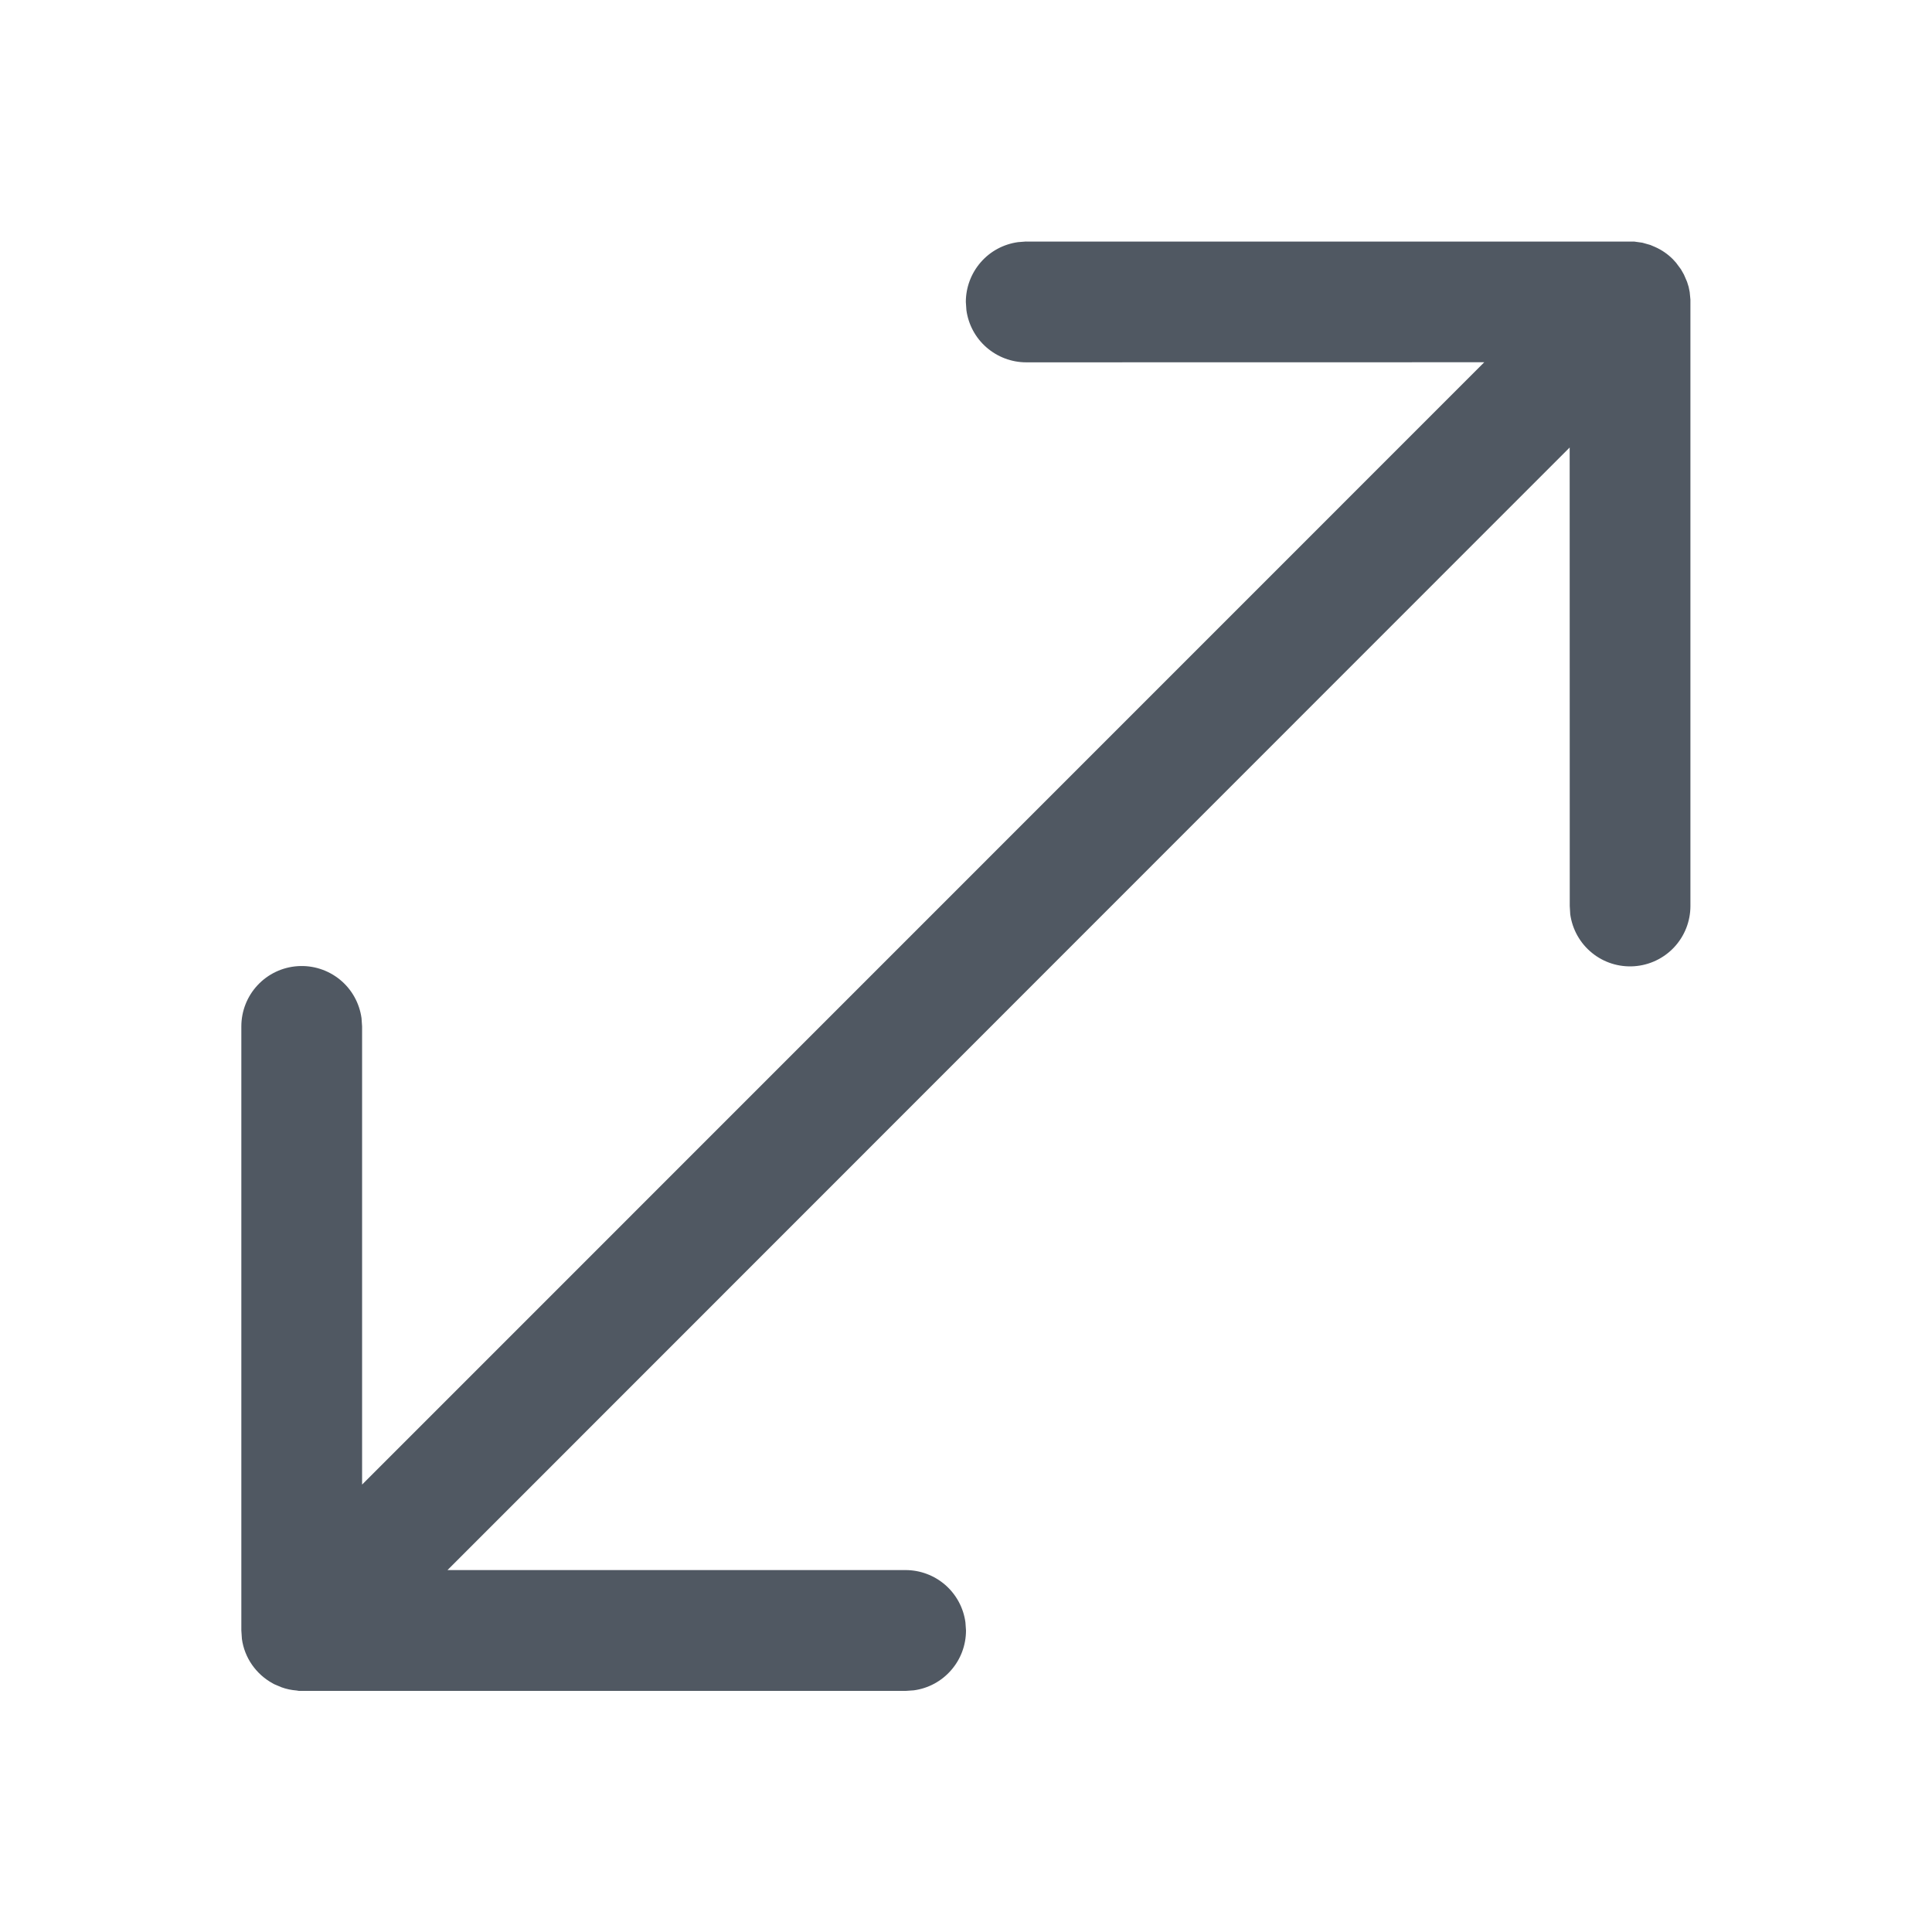
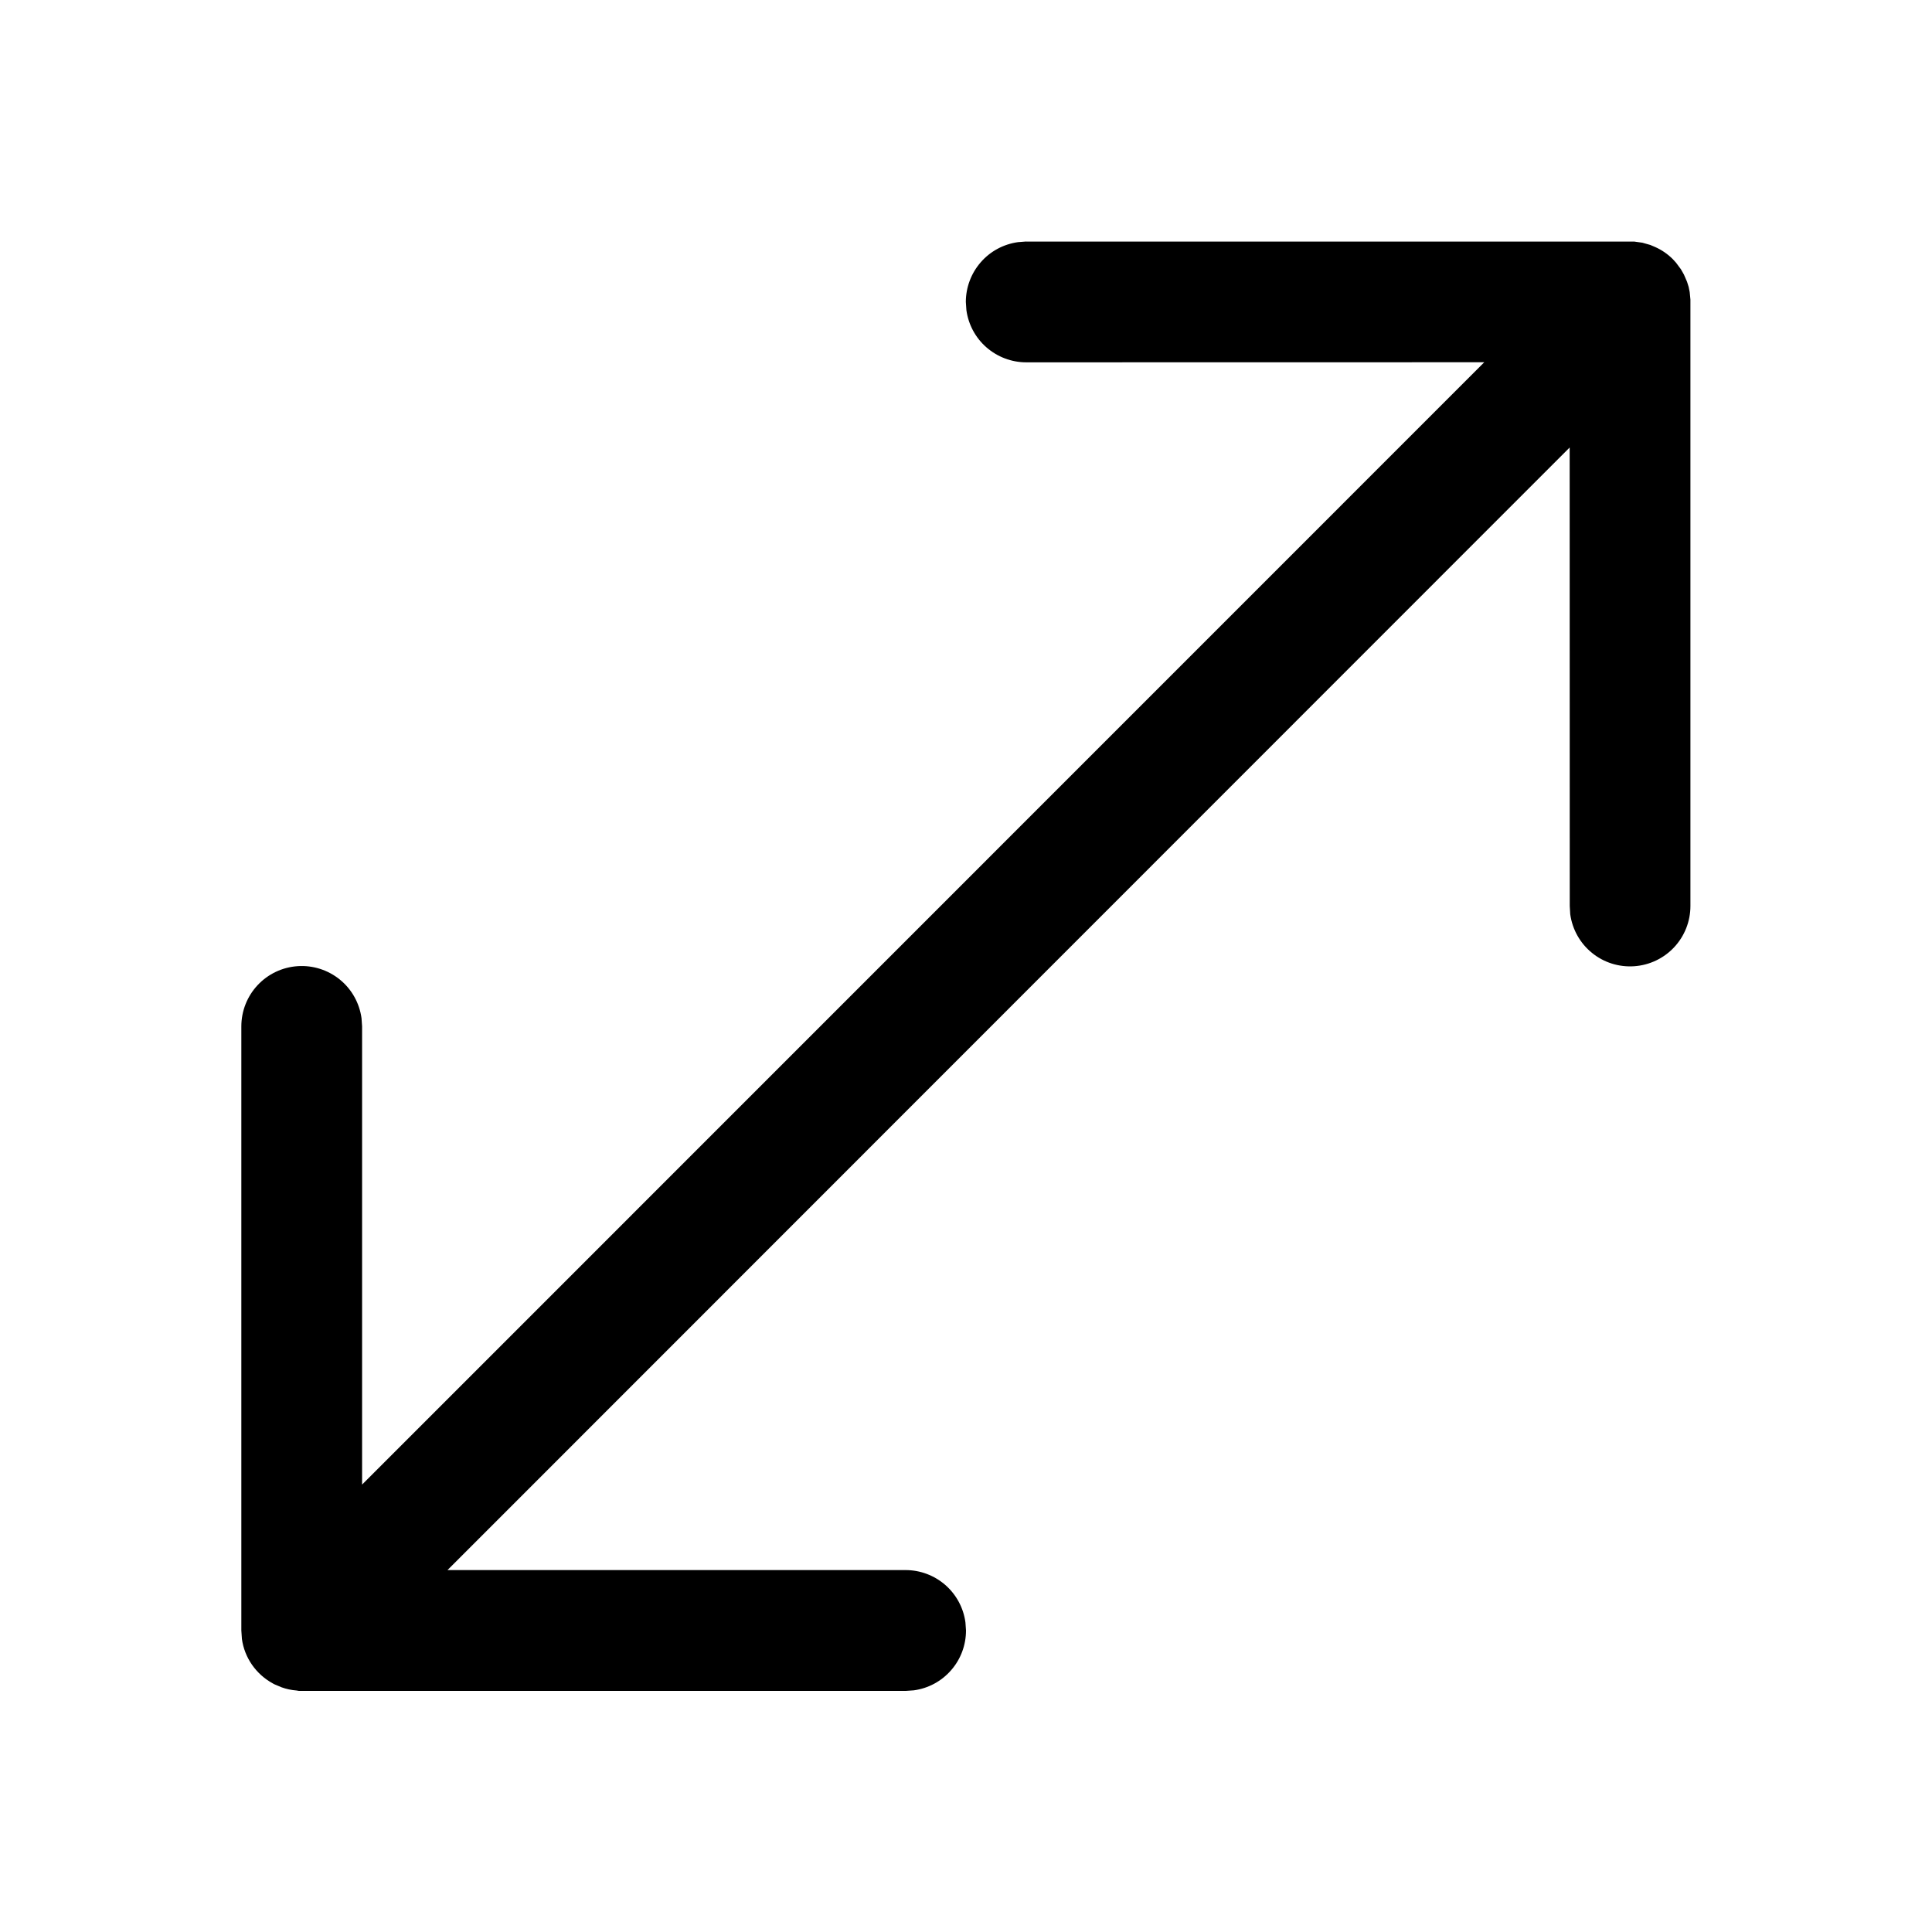
<svg xmlns="http://www.w3.org/2000/svg" id="interface/expand" viewBox="0 0 24 24" fill="none">
-   <path d="M12.748 3.001H20.302L20.402 3.015L20.501 3.043L20.562 3.069C20.643 3.105 20.717 3.156 20.78 3.219L20.82 3.263L20.881 3.345L20.918 3.41L20.957 3.5L20.977 3.564L20.99 3.628L20.999 3.721V11.255C20.999 11.445 20.927 11.628 20.797 11.767C20.667 11.906 20.49 11.99 20.3 12.003C20.111 12.016 19.923 11.957 19.776 11.837C19.628 11.717 19.532 11.545 19.506 11.357L19.5 11.255L19.499 5.559L5.559 19.504H11.249C11.431 19.504 11.606 19.57 11.743 19.689C11.88 19.809 11.969 19.974 11.993 20.154L12 20.254C12 20.436 11.935 20.611 11.815 20.748C11.696 20.885 11.531 20.974 11.351 20.998L11.25 21.005H3.714L3.684 21C3.62 20.995 3.557 20.982 3.497 20.96L3.407 20.922L3.389 20.912C3.286 20.856 3.198 20.777 3.131 20.681C3.064 20.585 3.021 20.475 3.005 20.359L2.998 20.254V12.75C2.998 12.56 3.07 12.377 3.2 12.238C3.33 12.099 3.507 12.015 3.697 12.002C3.887 11.989 4.074 12.049 4.221 12.168C4.369 12.288 4.465 12.46 4.491 12.648L4.498 12.75V18.442L18.438 4.5L12.748 4.501C12.567 4.501 12.392 4.435 12.255 4.316C12.118 4.197 12.03 4.033 12.005 3.853L11.998 3.751C11.998 3.57 12.064 3.395 12.183 3.258C12.302 3.121 12.466 3.033 12.646 3.008L12.748 3V3.001Z" fill="#505862" />
+   <path d="M12.748 3.001H20.302L20.402 3.015L20.501 3.043L20.562 3.069C20.643 3.105 20.717 3.156 20.78 3.219L20.82 3.263L20.881 3.345L20.918 3.41L20.957 3.5L20.977 3.564L20.99 3.628L20.999 3.721V11.255C20.999 11.445 20.927 11.628 20.797 11.767C20.667 11.906 20.49 11.99 20.3 12.003C20.111 12.016 19.923 11.957 19.776 11.837C19.628 11.717 19.532 11.545 19.506 11.357L19.5 11.255L19.499 5.559L5.559 19.504H11.249C11.431 19.504 11.606 19.57 11.743 19.689C11.88 19.809 11.969 19.974 11.993 20.154L12 20.254C12 20.436 11.935 20.611 11.815 20.748C11.696 20.885 11.531 20.974 11.351 20.998L11.25 21.005H3.714L3.684 21C3.62 20.995 3.557 20.982 3.497 20.96L3.407 20.922L3.389 20.912C3.286 20.856 3.198 20.777 3.131 20.681C3.064 20.585 3.021 20.475 3.005 20.359L2.998 20.254V12.75C2.998 12.56 3.07 12.377 3.2 12.238C3.33 12.099 3.507 12.015 3.697 12.002C3.887 11.989 4.074 12.049 4.221 12.168C4.369 12.288 4.465 12.46 4.491 12.648L4.498 12.75V18.442L18.438 4.5L12.748 4.501C12.567 4.501 12.392 4.435 12.255 4.316C12.118 4.197 12.03 4.033 12.005 3.853L11.998 3.751C11.998 3.57 12.064 3.395 12.183 3.258C12.302 3.121 12.466 3.033 12.646 3.008L12.748 3V3.001Z" fill="currentColor" />
</svg>
